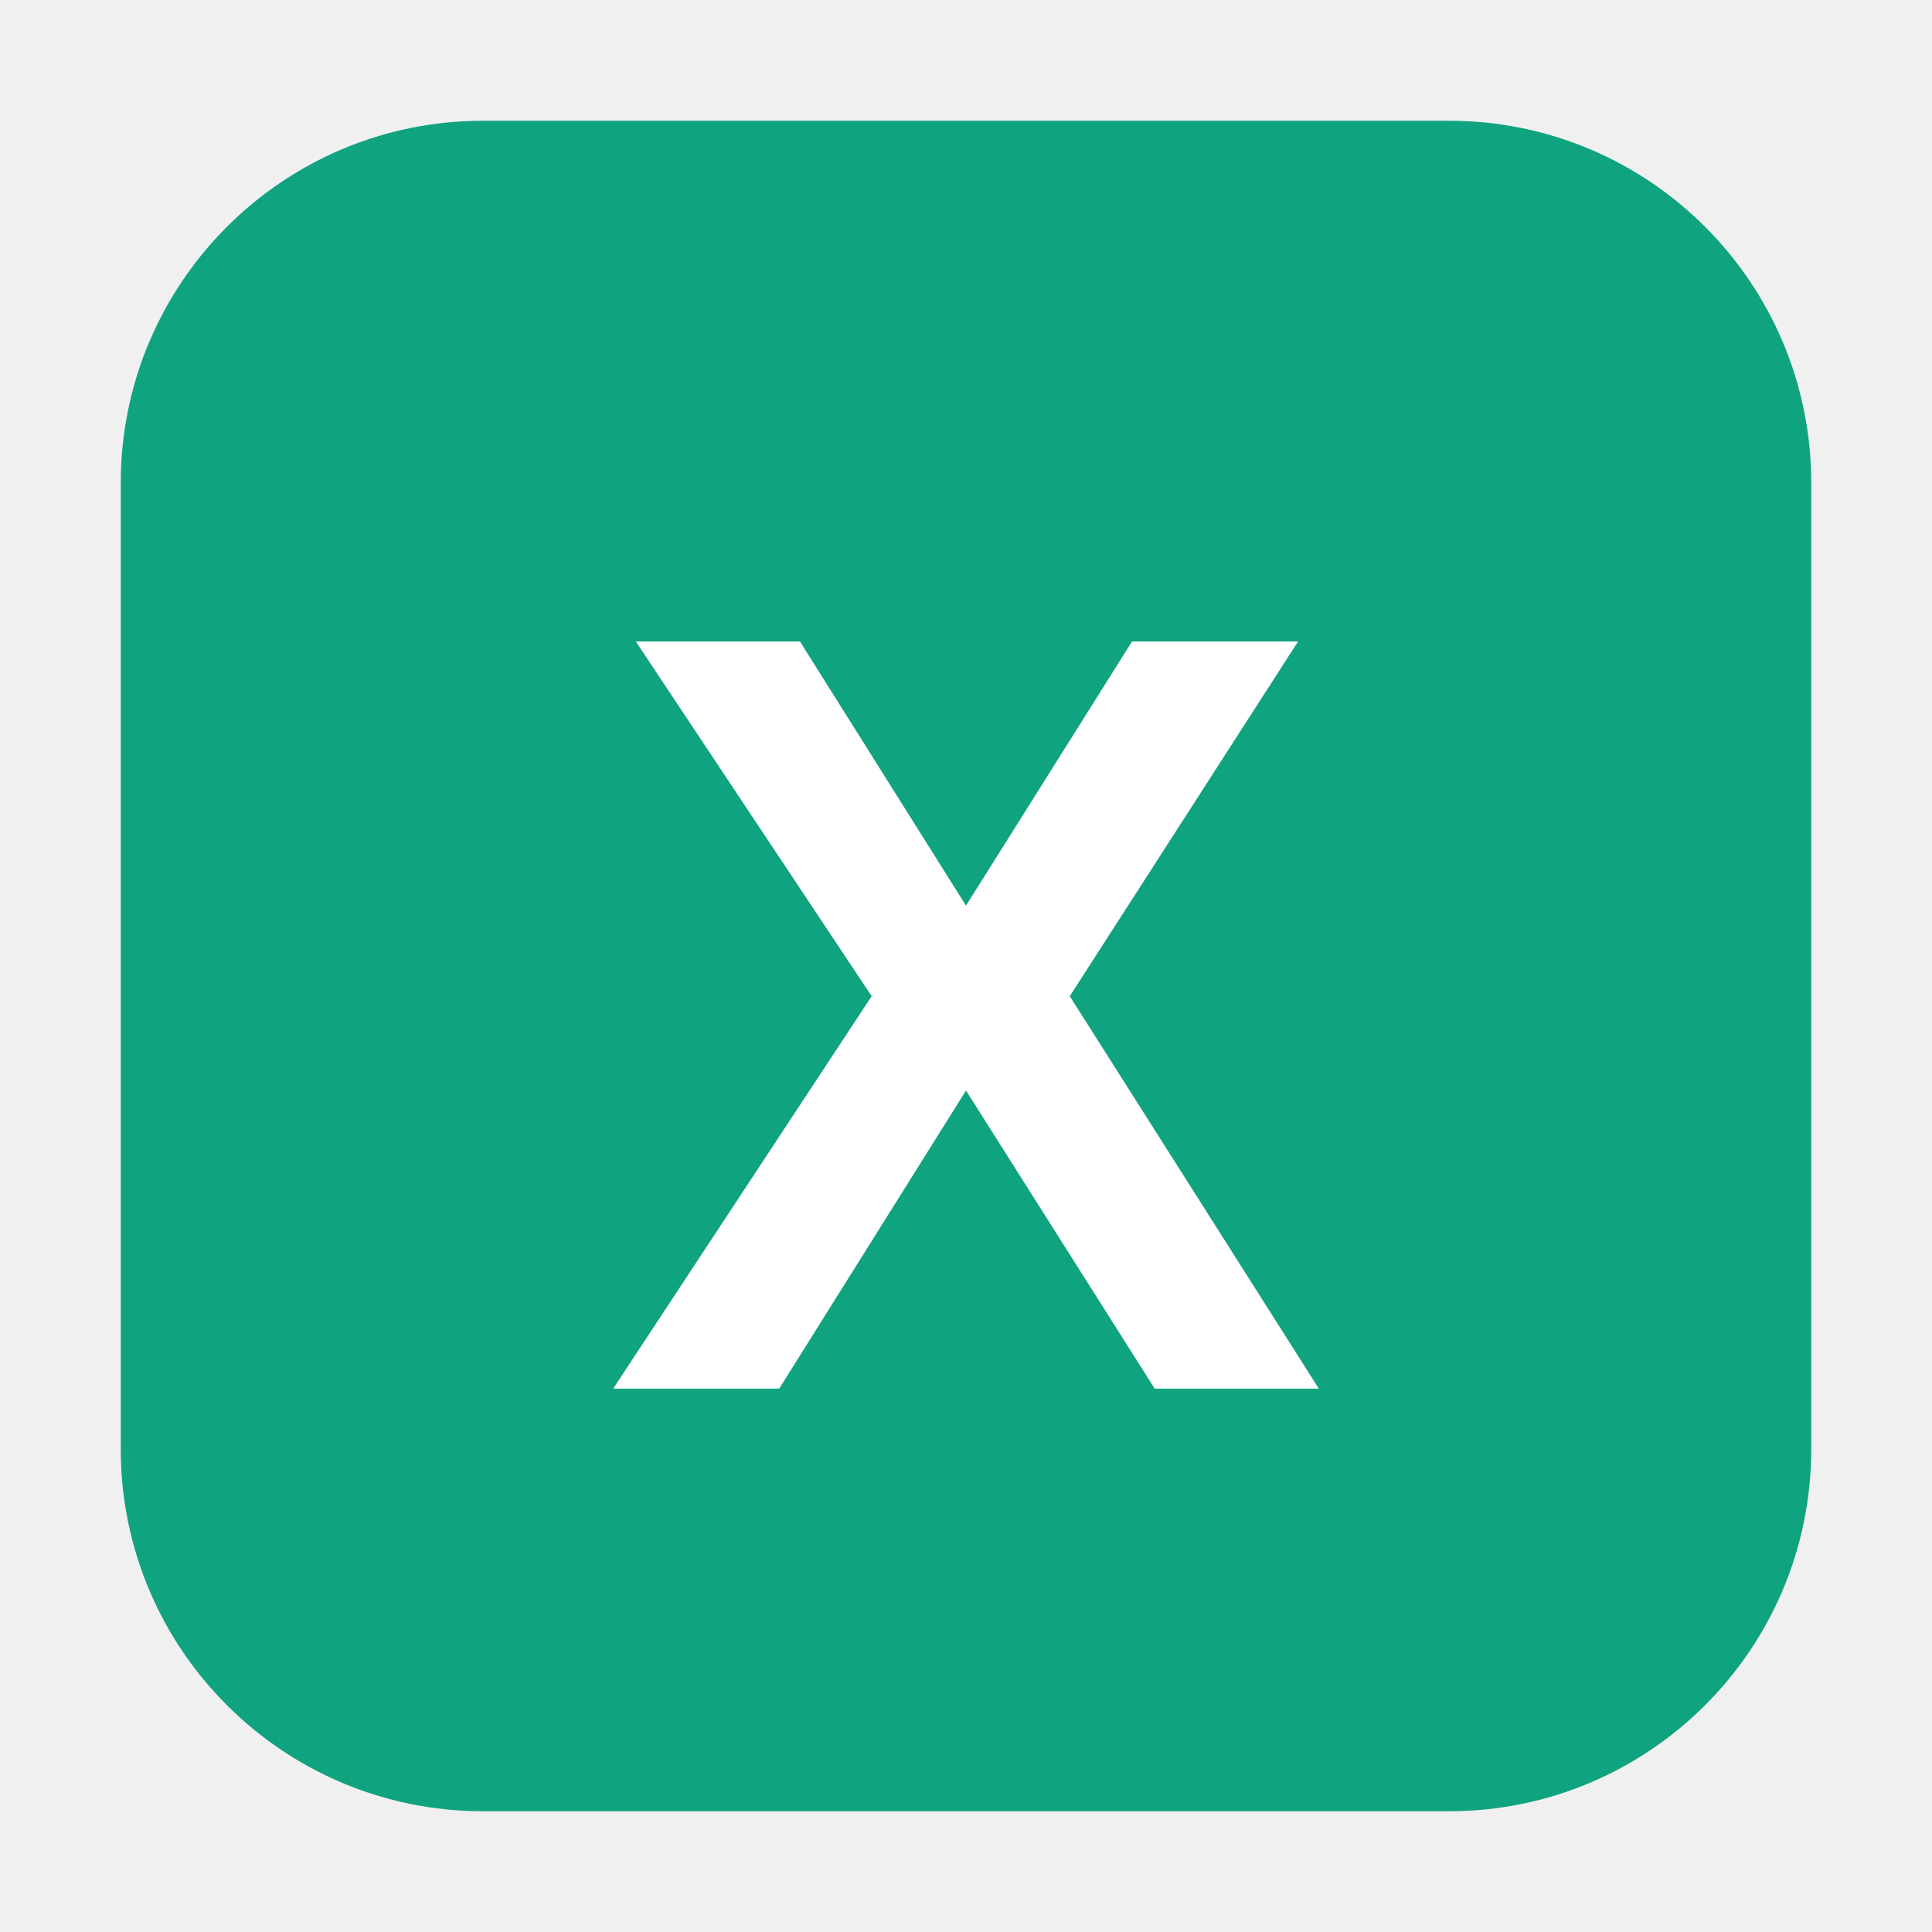
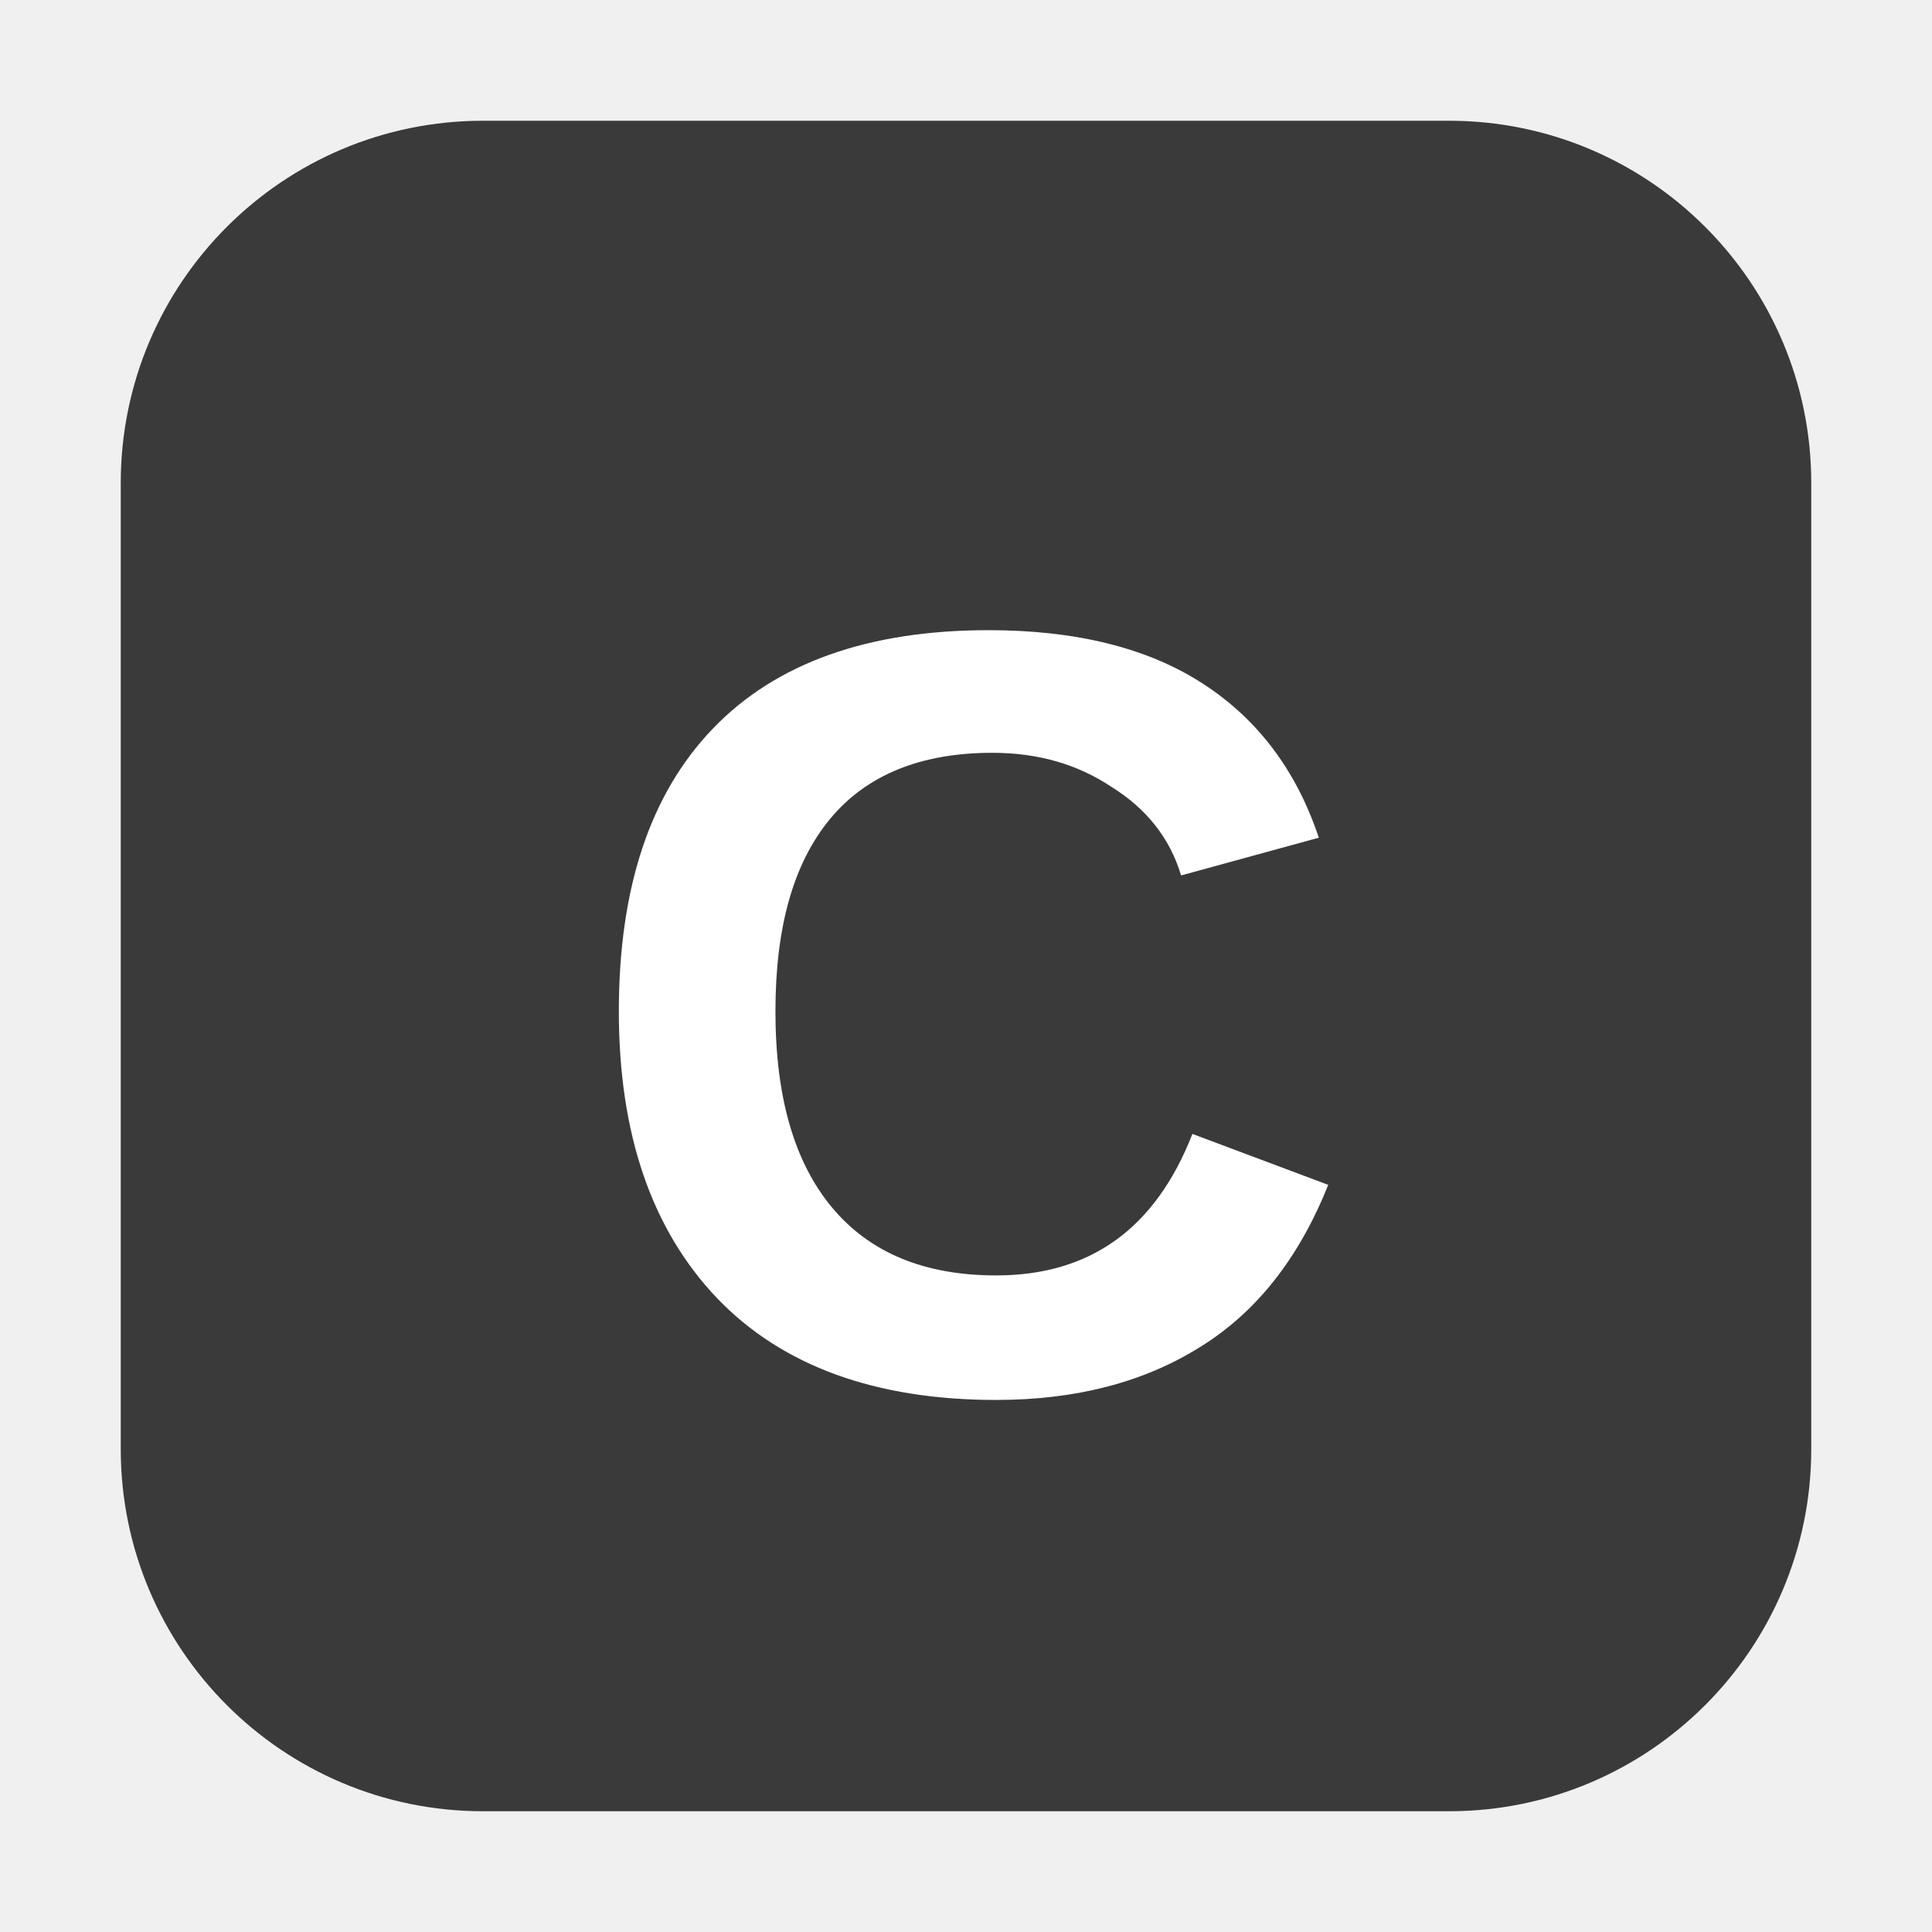
<svg xmlns="http://www.w3.org/2000/svg" width="16" height="16" viewBox="0 0 16 16">
  <g opacity="1">
-     <rect x="1" y="1" width="14" height="14" rx="3" fill="#10A37F" />
-     <text x="8" y="11.5" text-anchor="middle" font-family="Arial, sans-serif" font-size="9" font-weight="bold" fill="#fff">X</text>
+     <rect x="1" y="1" width="14" height="14" rx="3" fill="#3A3A3A" />
+     <text x="8" y="11.5" text-anchor="middle" font-family="Arial, sans-serif" font-size="9" font-weight="bold" fill="#FFFFFF">C</text>
  </g>
</svg>
